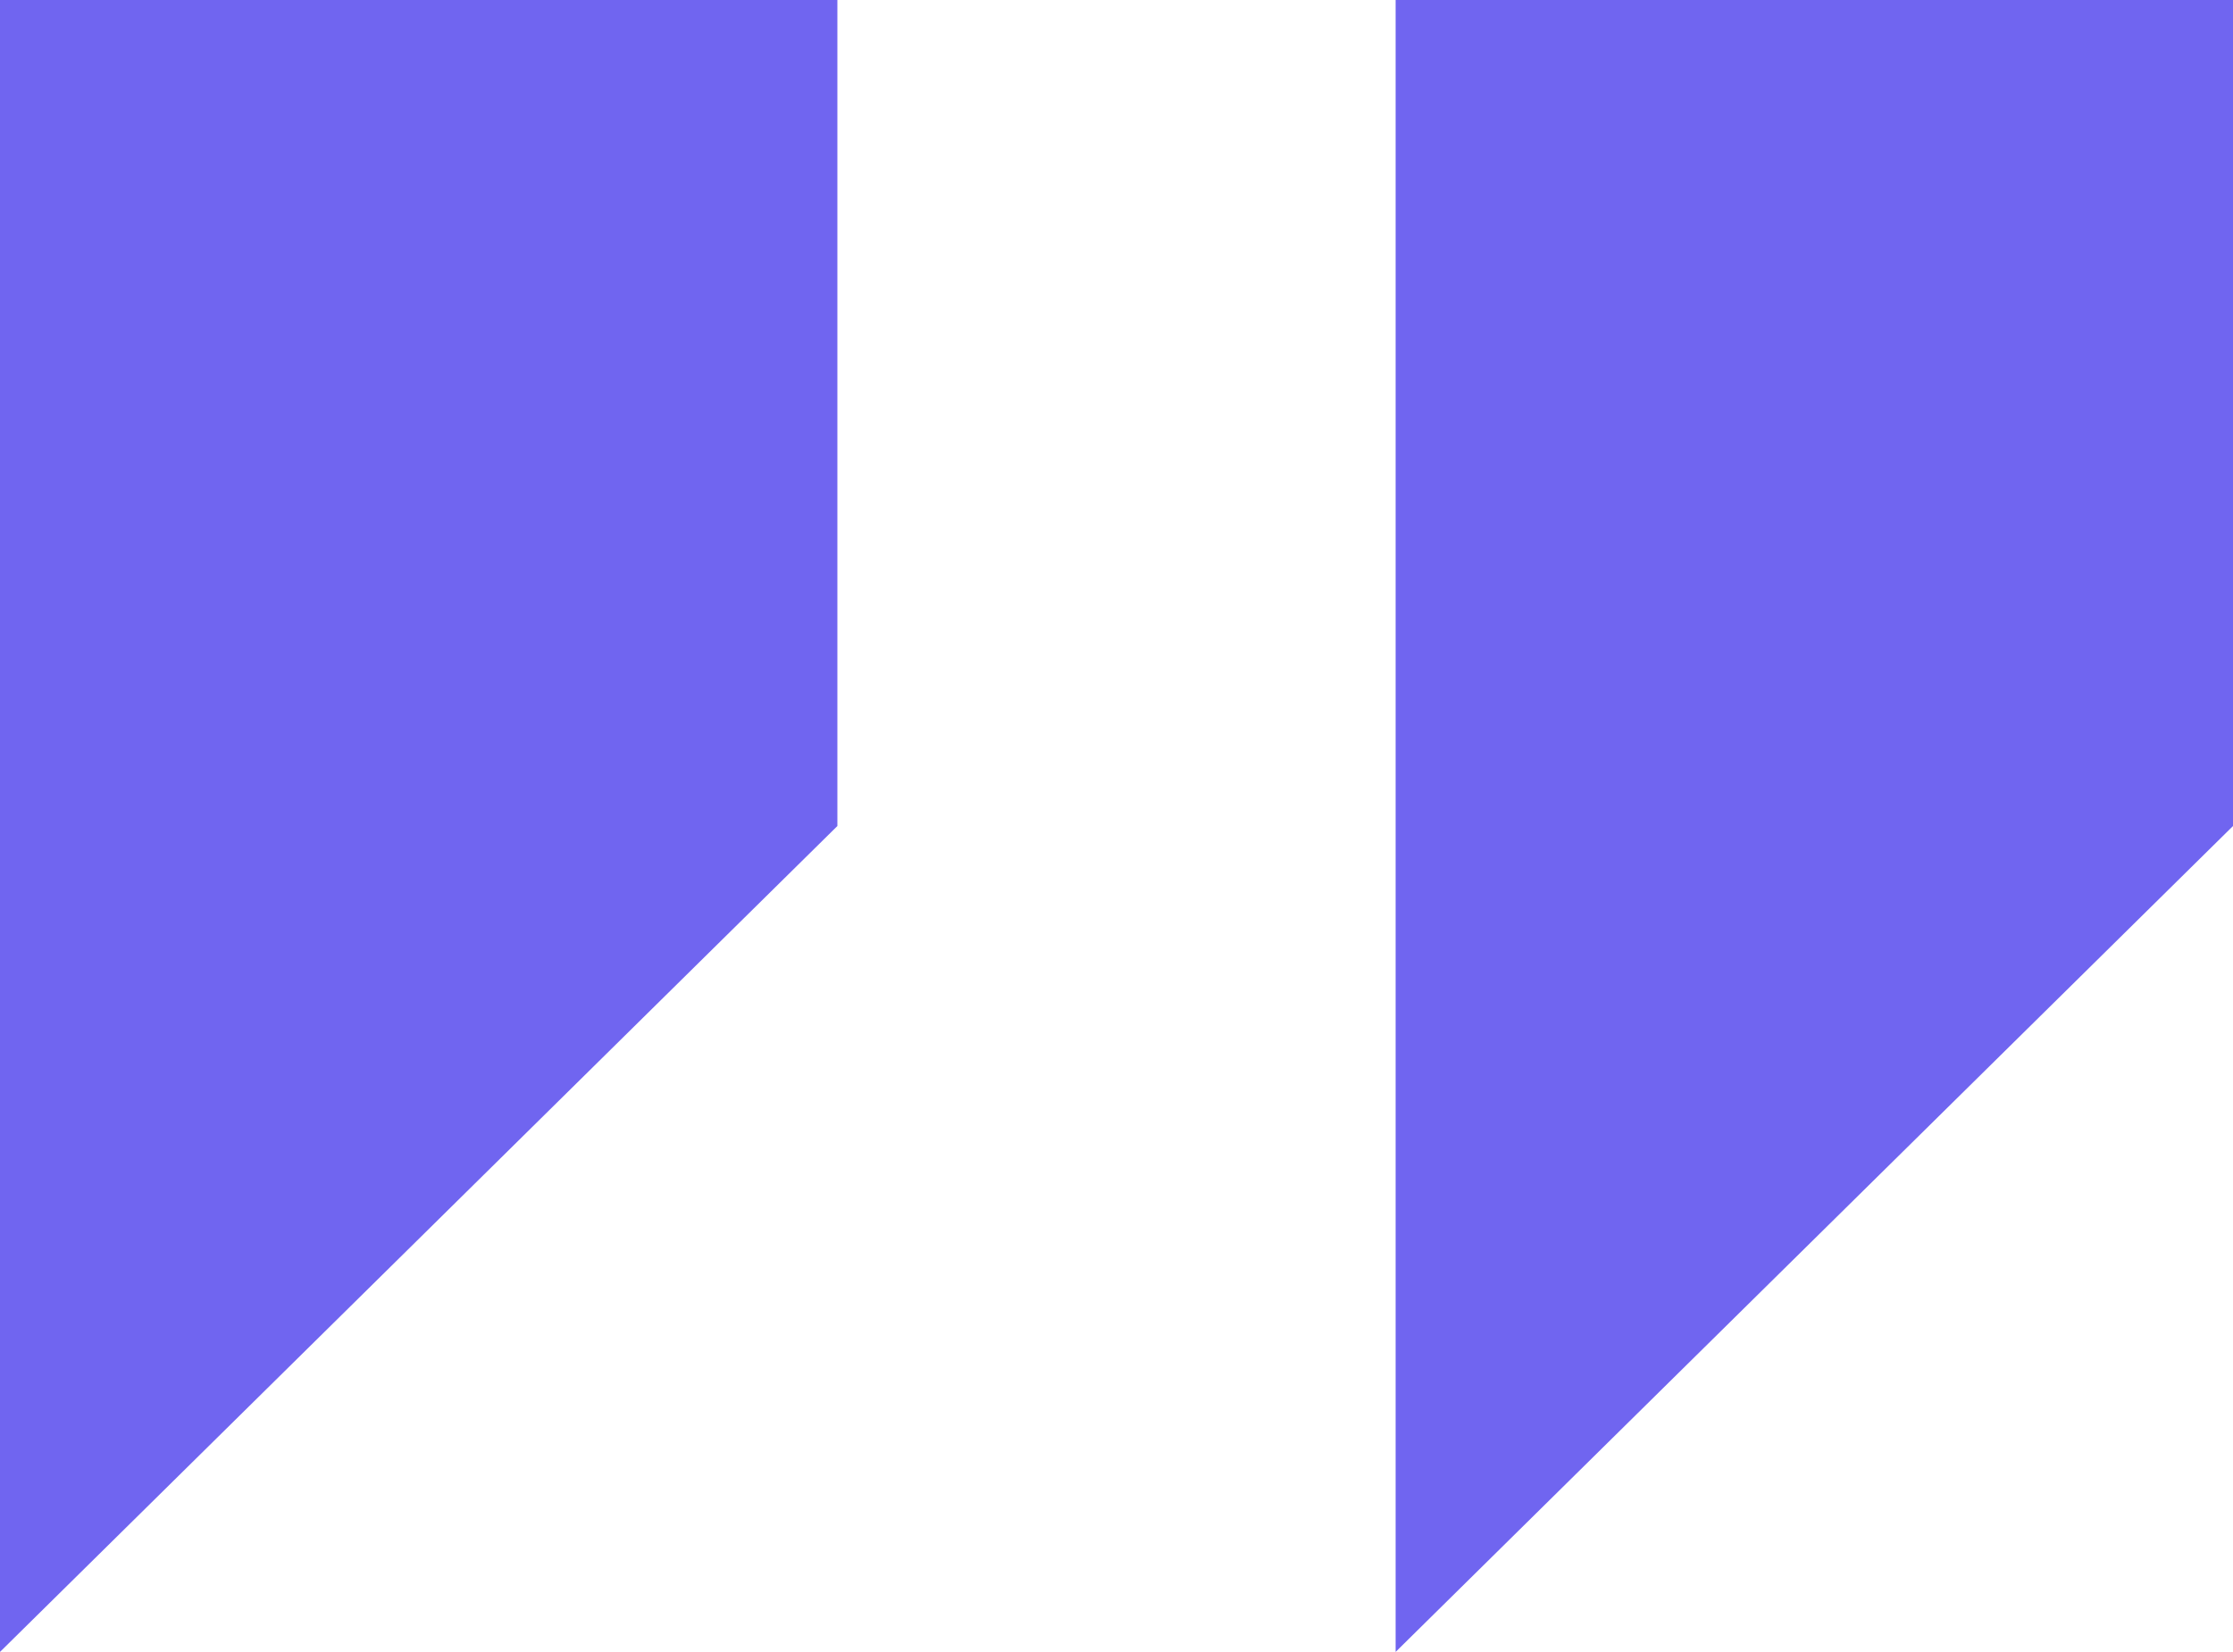
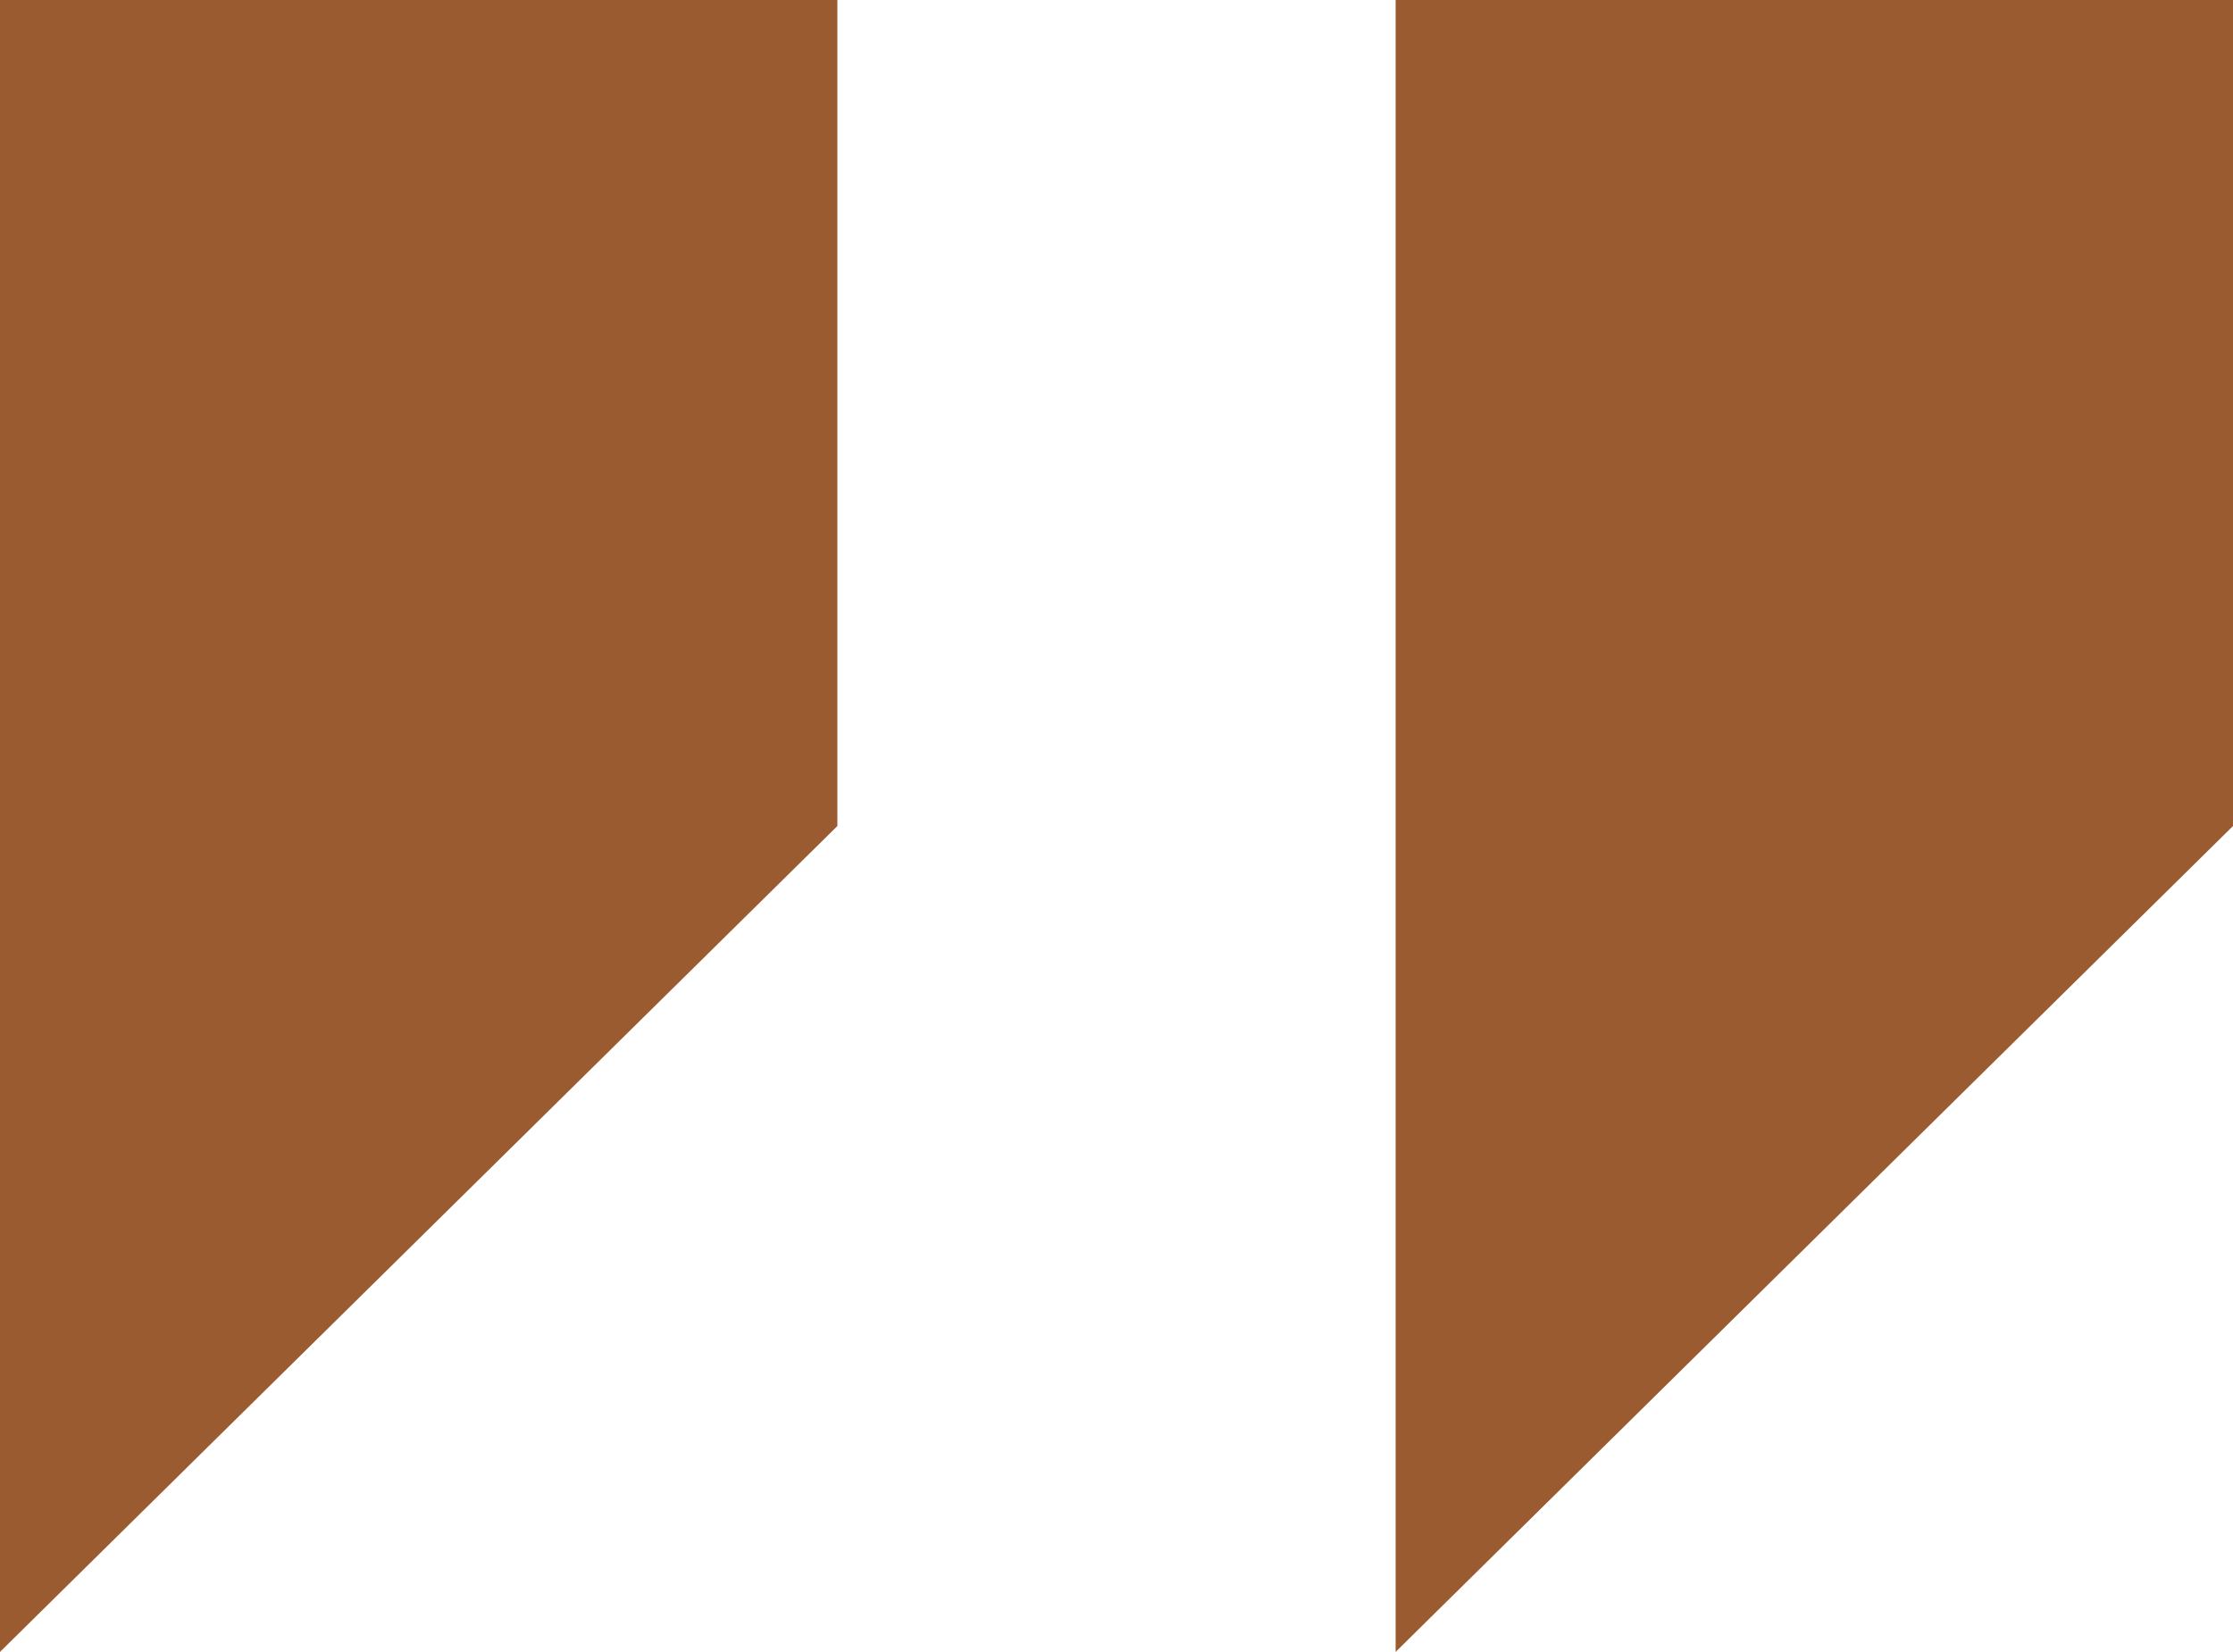
<svg xmlns="http://www.w3.org/2000/svg" width="50" height="37" viewBox="0 0 50 37" fill="none">
-   <path d="M10.75 15.155L8 17.868V8H10.75V15.155ZM42 15.155L39.25 17.868V8H42V15.155Z" stroke="#7065F0" stroke-width="16" />
+   <path d="M10.75 15.155L8 17.868V8H10.75V15.155ZM42 15.155L39.25 17.868V8H42V15.155Z" stroke="#9b5b30" stroke-width="16" />
</svg>
